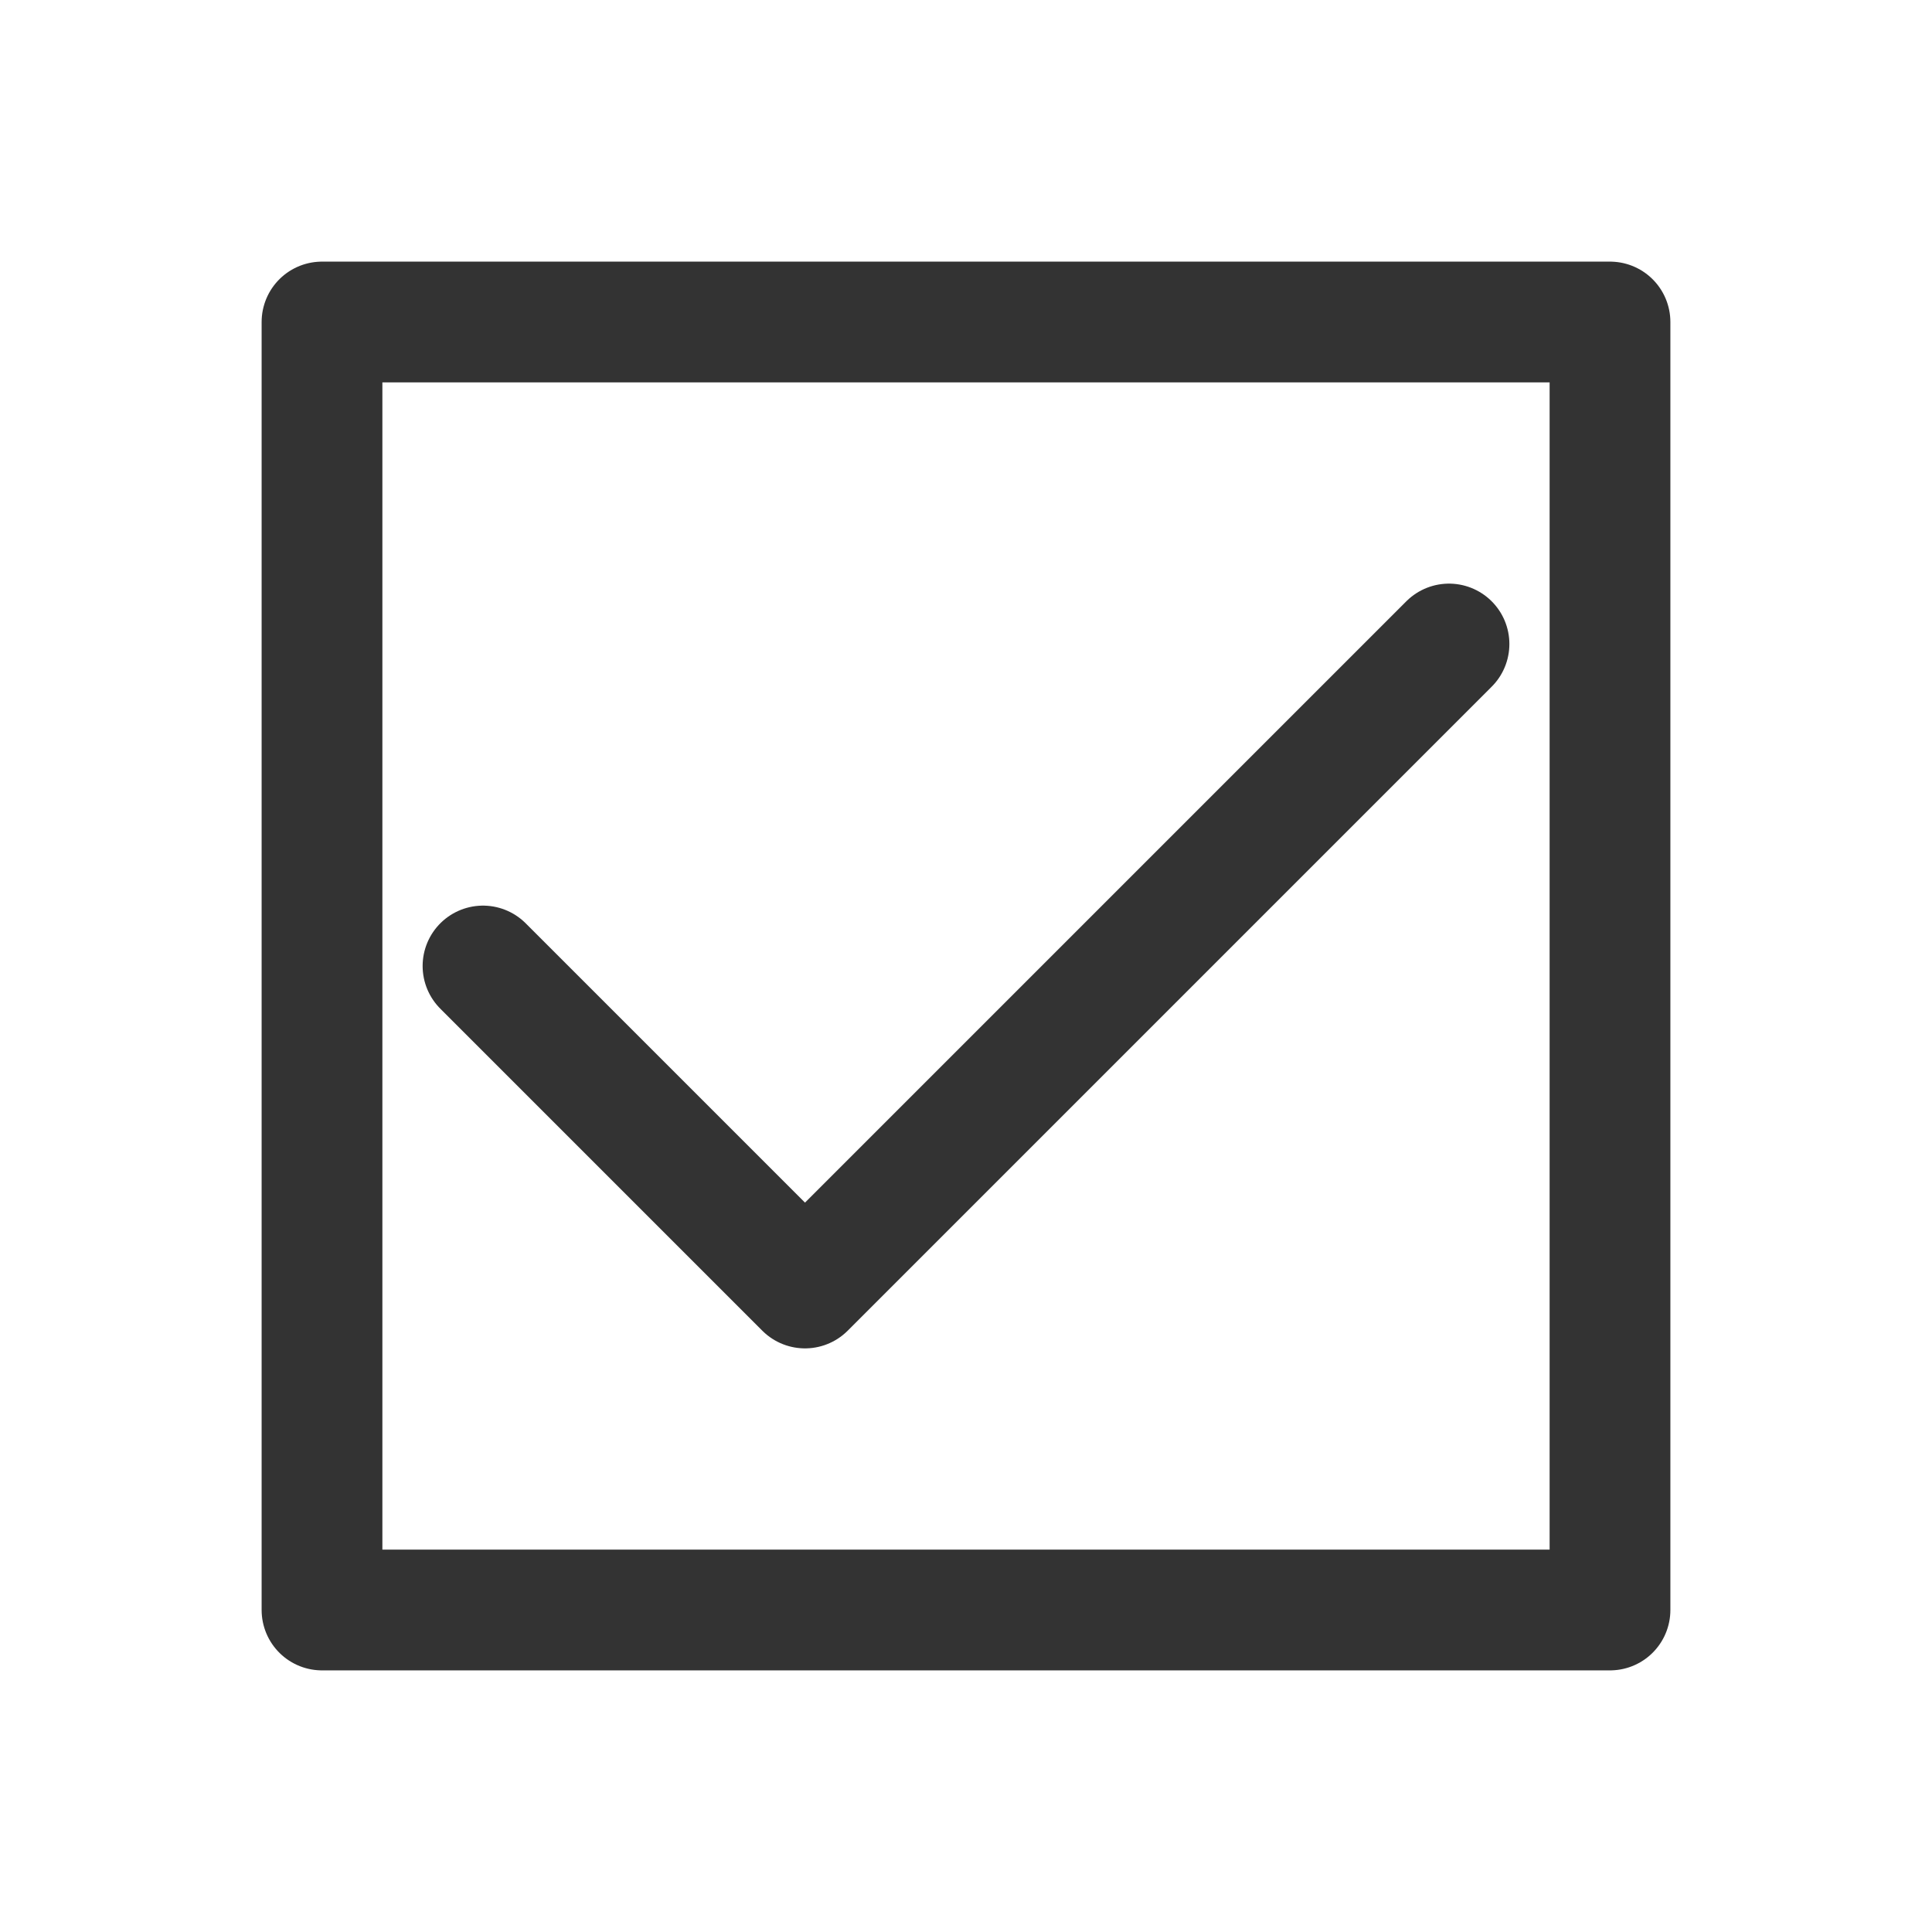
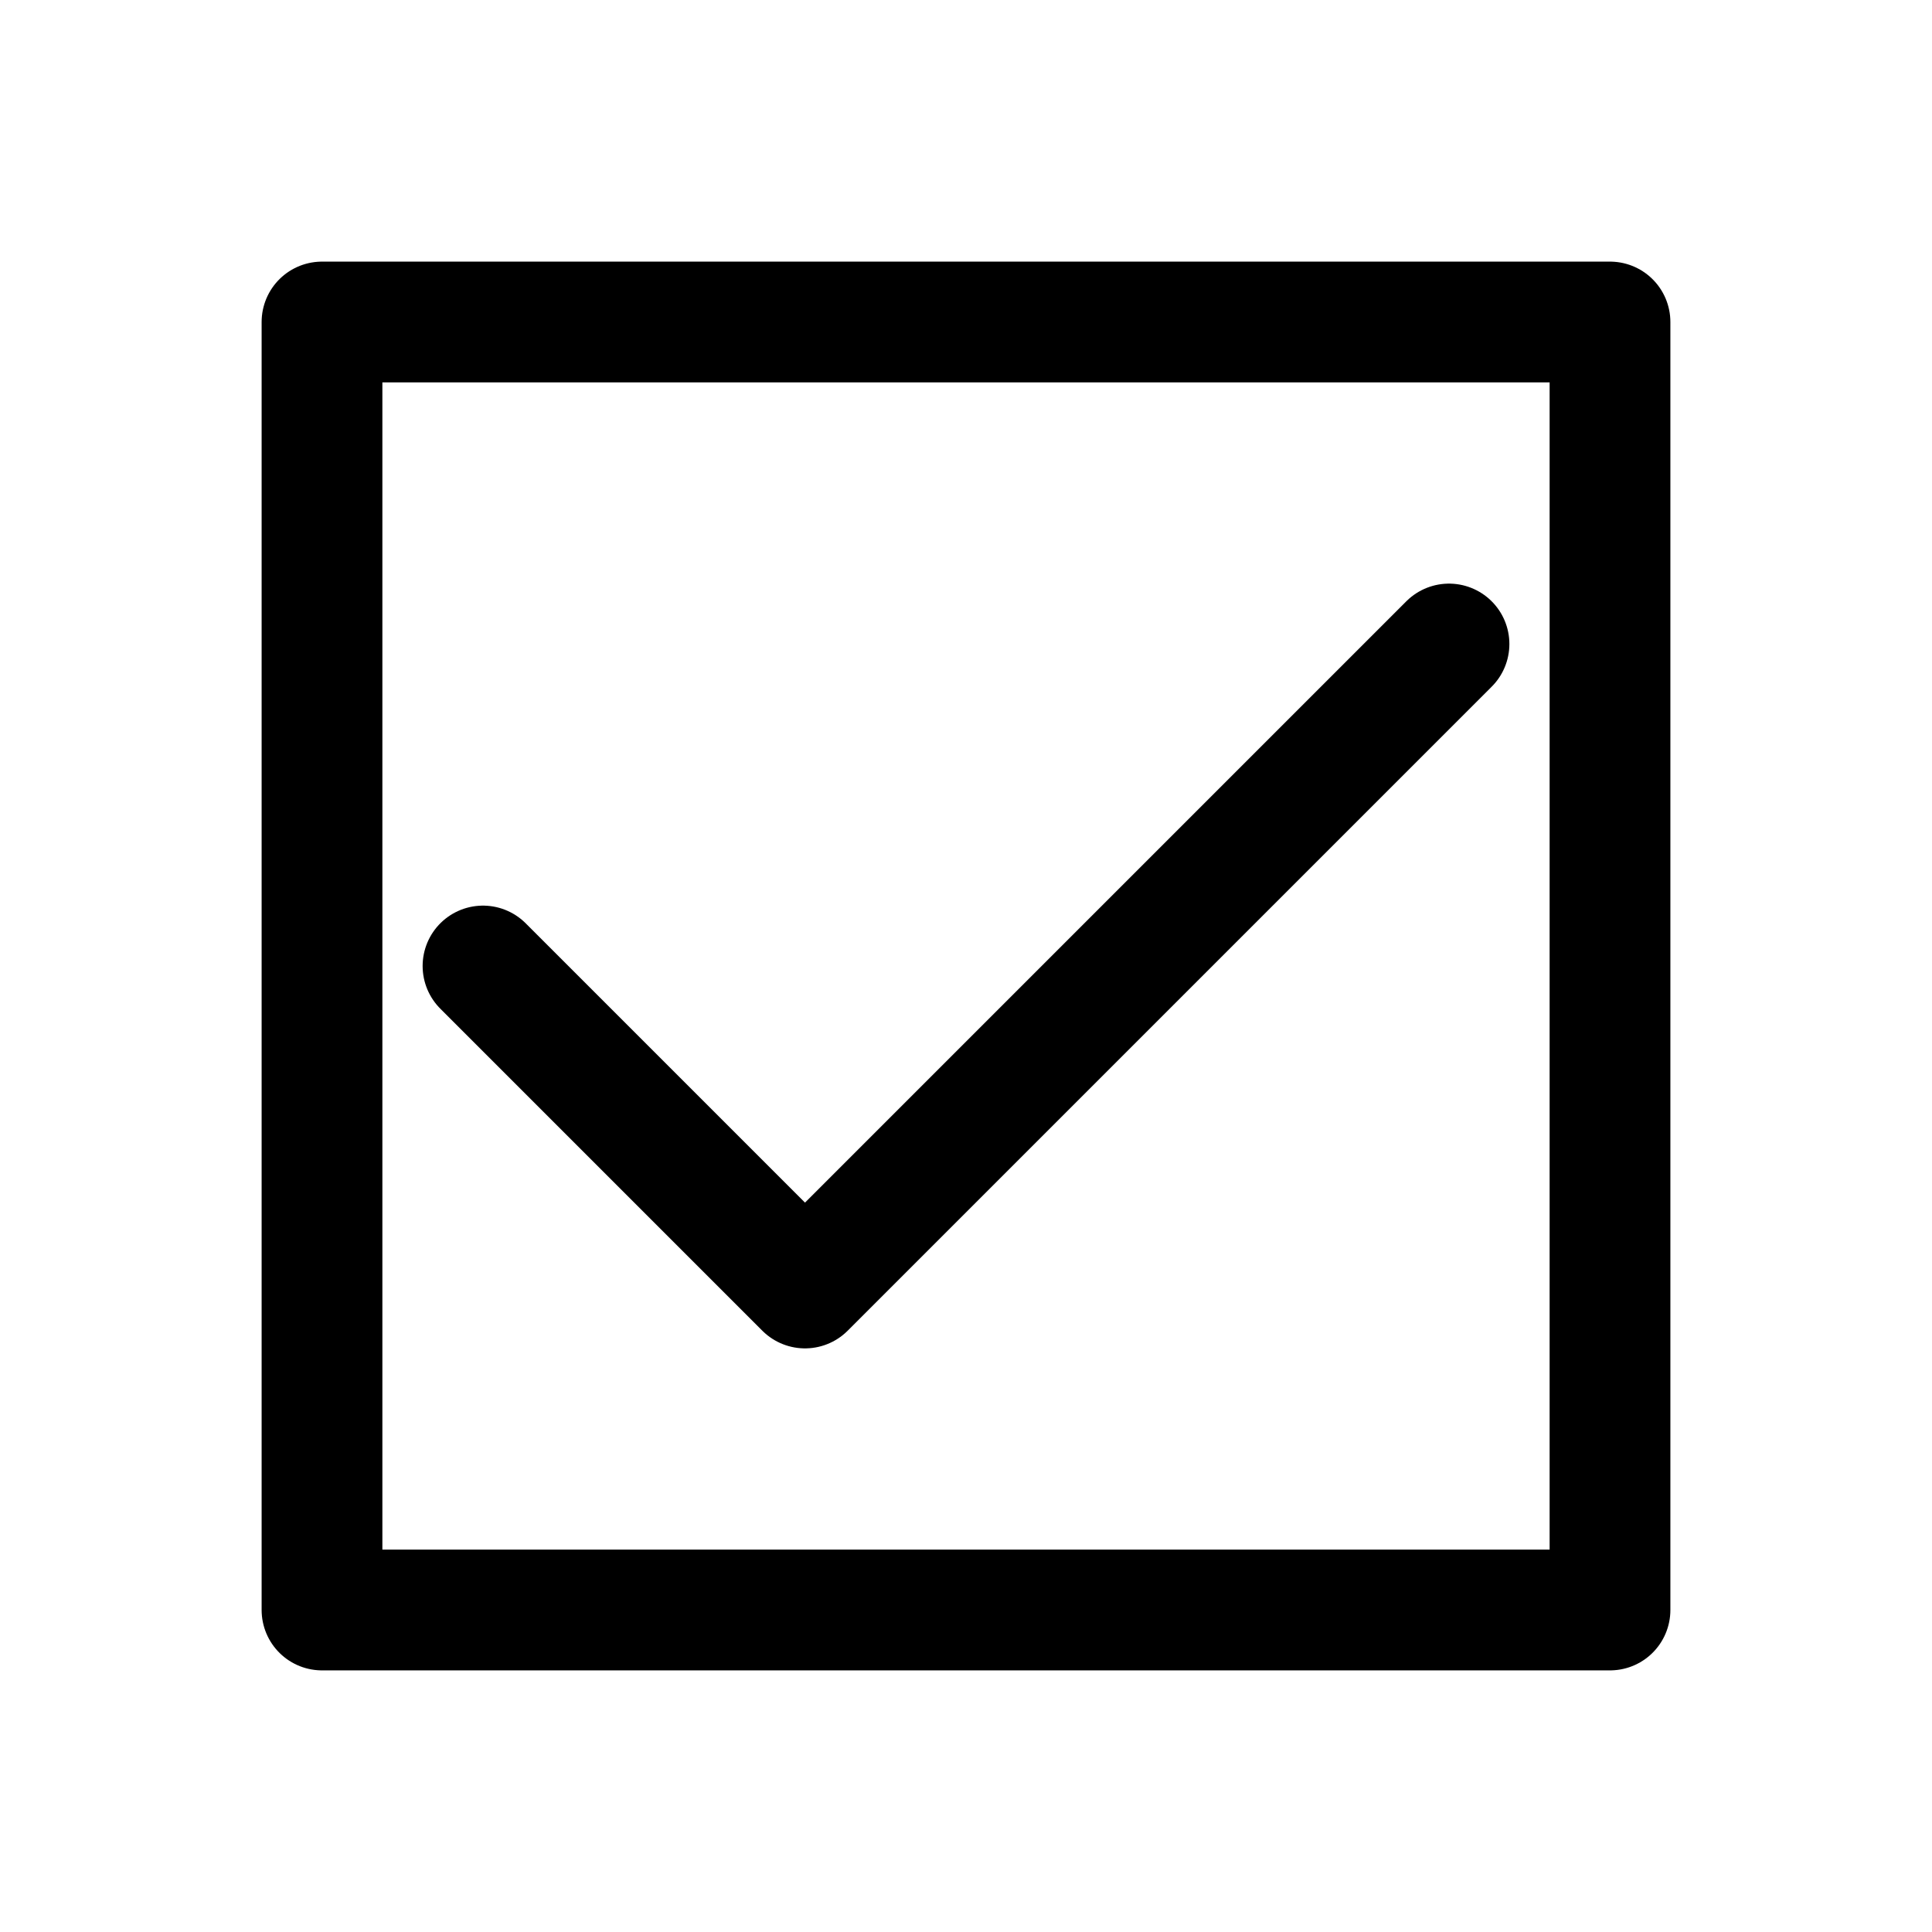
<svg xmlns="http://www.w3.org/2000/svg" width="240" height="240" id="svg5" version="1.1">
  <defs id="defs2">
    </defs>
  <g id="layer1">
-     <rect style="fill:none;stroke:#333333;stroke-width:15;stroke-linecap:round;stroke-linejoin:round" id="rect239" width="160" height="160" x="40" y="40" />
-     <path style="fill:none;stroke:#333333;stroke-width:15;stroke-linecap:round;stroke-linejoin:round;stroke-opacity:1;stroke-dasharray:none" d="m 60,120 40,40 80,-80" id="path304" />
+     <rect style="fill:none;stroke:#000000;stroke-width:15;stroke-linecap:round;stroke-linejoin:round" id="rect239" width="160" height="160" x="40" y="40" />
+     <path style="fill:none;stroke:#000000;stroke-width:15;stroke-linecap:round;stroke-linejoin:round;stroke-opacity:1;stroke-dasharray:none" d="m 60,120 40,40 80,-80" id="path304" />
  </g>
</svg>
